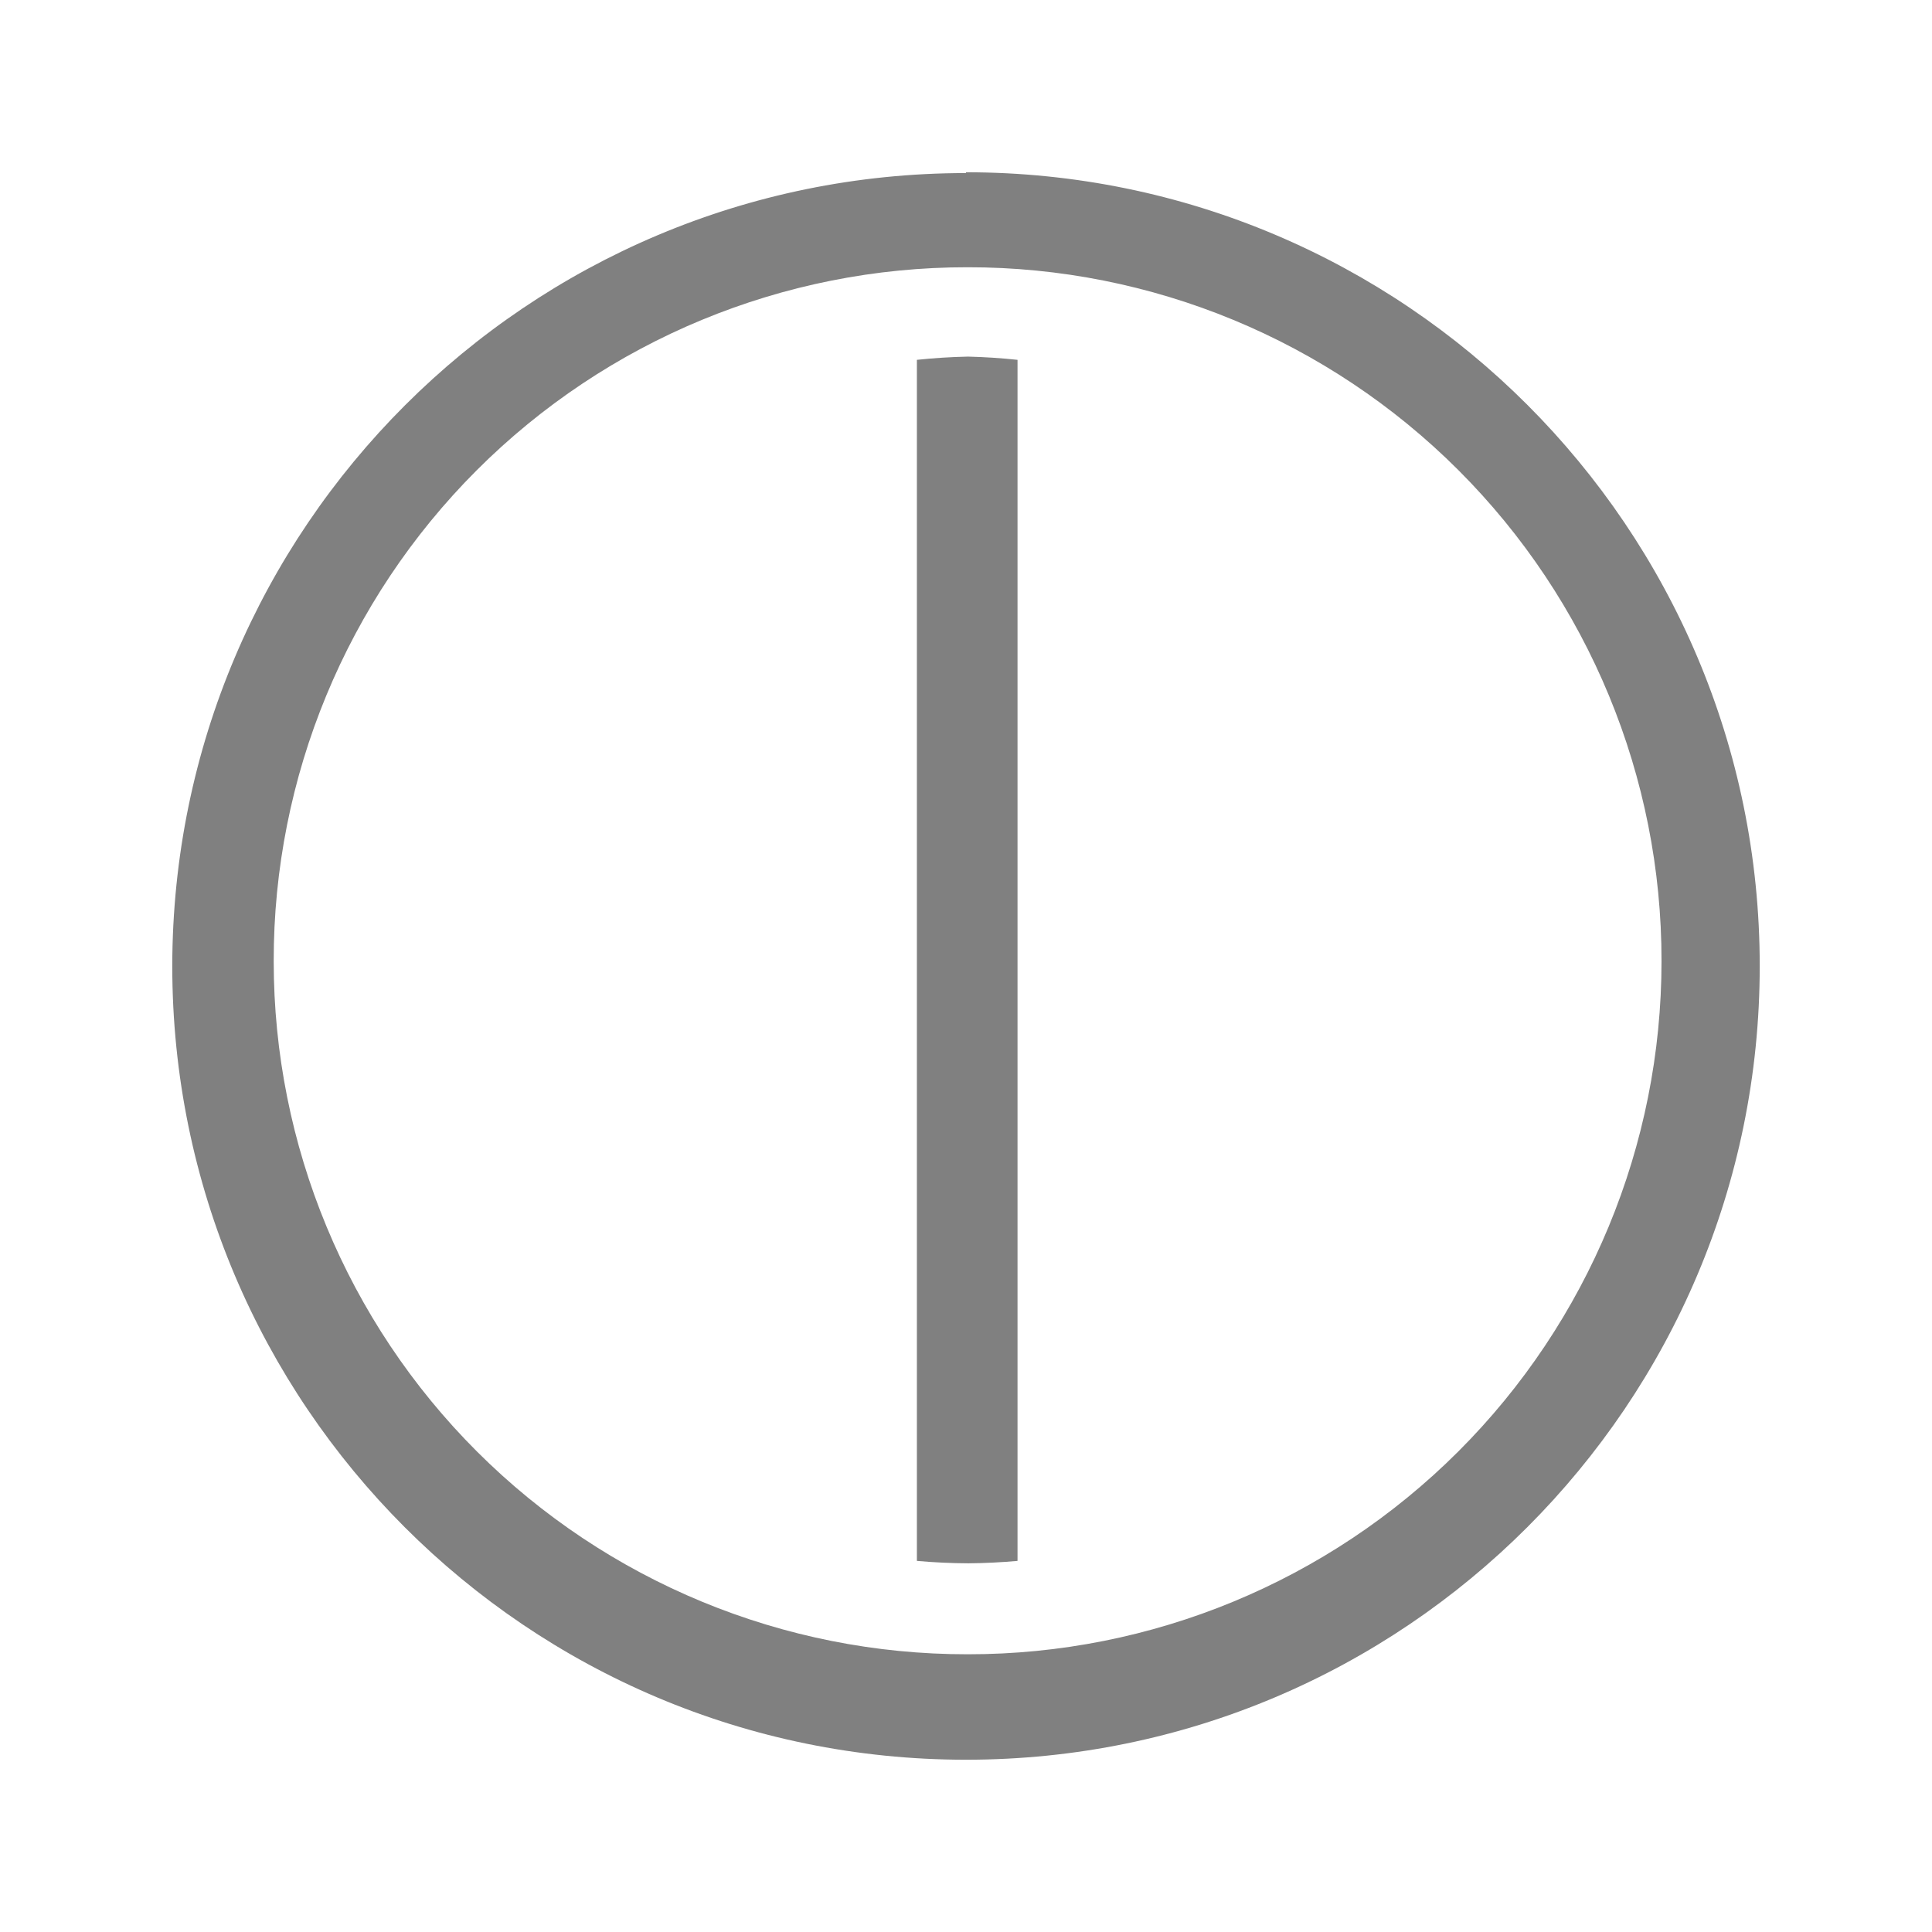
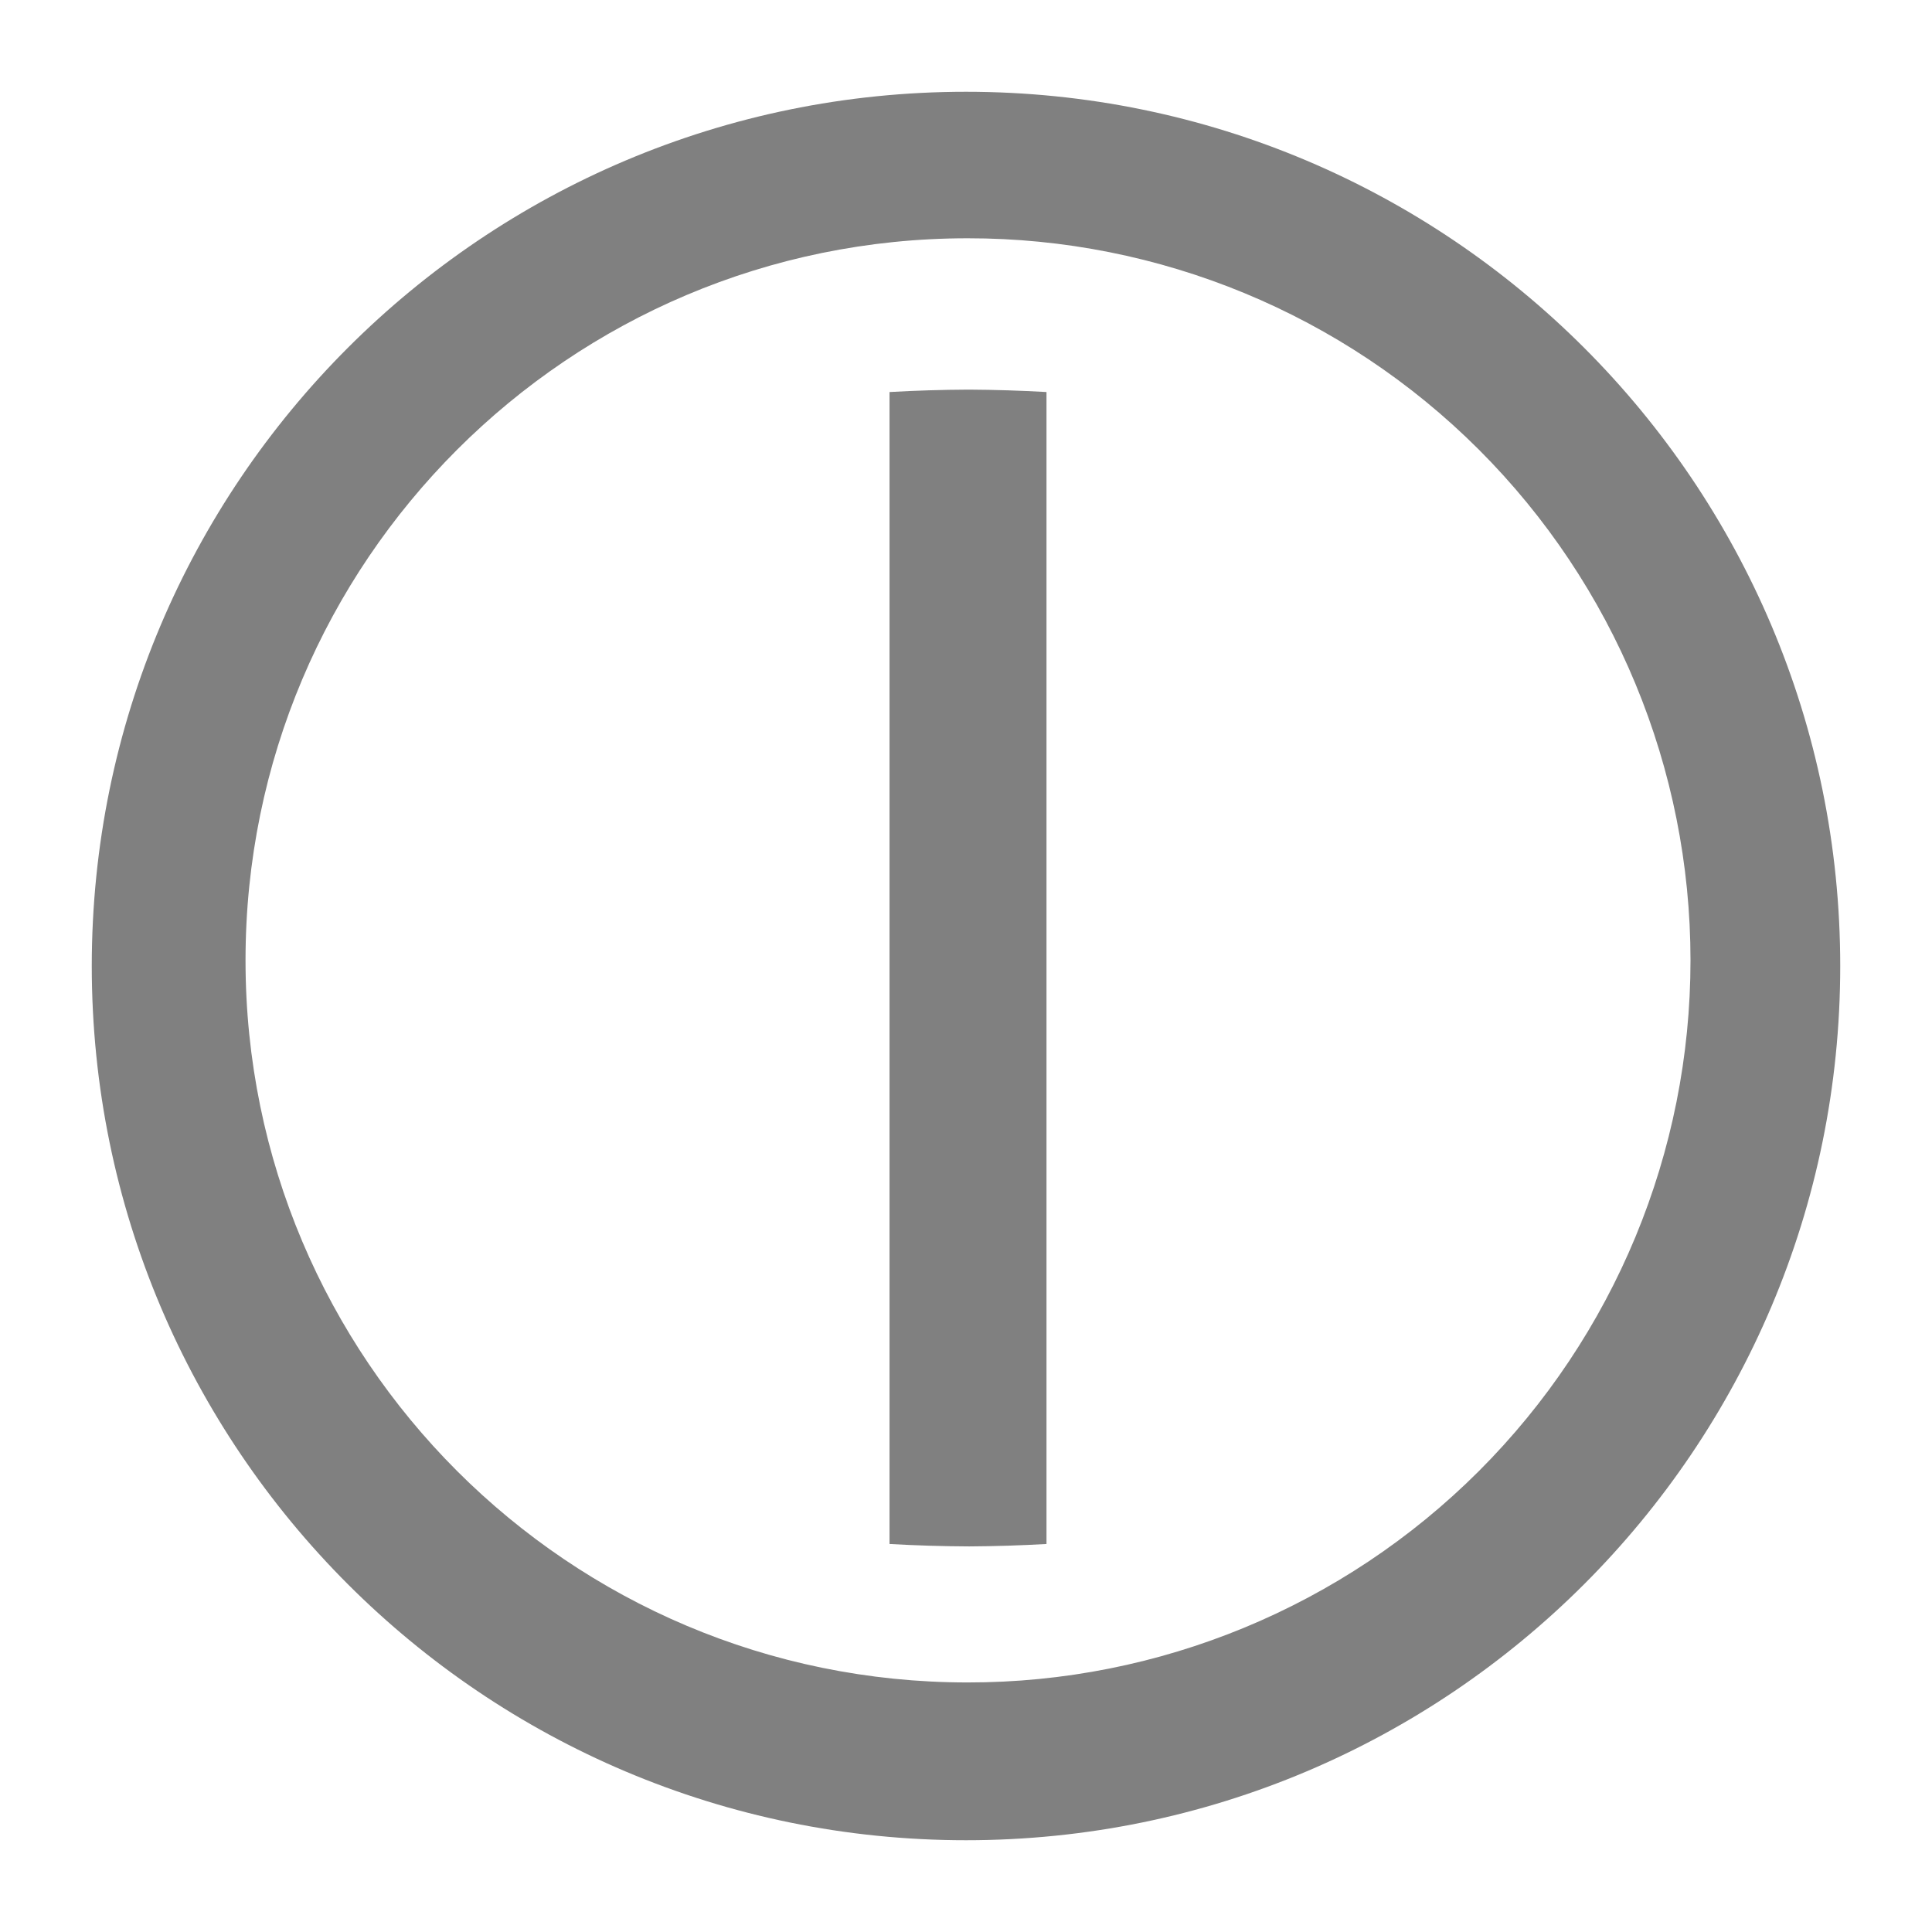
<svg xmlns="http://www.w3.org/2000/svg" width="24" height="24">
-   <path d="M12 2.15A9.86 9.86 0 0 0 2.14 12 9.86 9.86 0 0 0 12 21.86 9.86 9.86 0 0 0 21.86 12 9.86 9.86 0 0 0 12 2.14zm.02 1.17a8.61 8.61 0 0 1 8.62 8.62 8.61 8.61 0 0 1-8.62 8.61 8.61 8.61 0 0 1-8.62-8.61 8.61 8.61 0 0 1 8.62-8.62zm0 1.11a7.5 7.5 0 0 0-.63.04v14.92a7.5 7.5 0 0 0 .64.03 7.5 7.5 0 0 0 .61-.03V4.47a7.5 7.5 0 0 0-.61-.04z" fill="gray" />
+   <path d="M12 1.14A10.86 10.86 0 0 0 1.14 12 10.86 10.86 0 0 0 12 22.86 10.86 10.86 0 0 0 22.86 12 10.86 10.86 0 0 0 12 1.14zm.02 1.82A8.97 8.97 0 0 1 21 11.93a8.97 8.97 0 0 1-8.98 8.97 8.97 8.97 0 0 1-8.97-8.97 8.97 8.97 0 0 1 8.97-8.97zm.01 1.88a11.67 7.19 0 0 0-.98.03v14.31a11.67 7.19 0 0 0 .99.03 11.67 7.19 0 0 0 .96-.03V4.87a11.67 7.19 0 0 0-.96-.03z" fill="gray" />
</svg>
